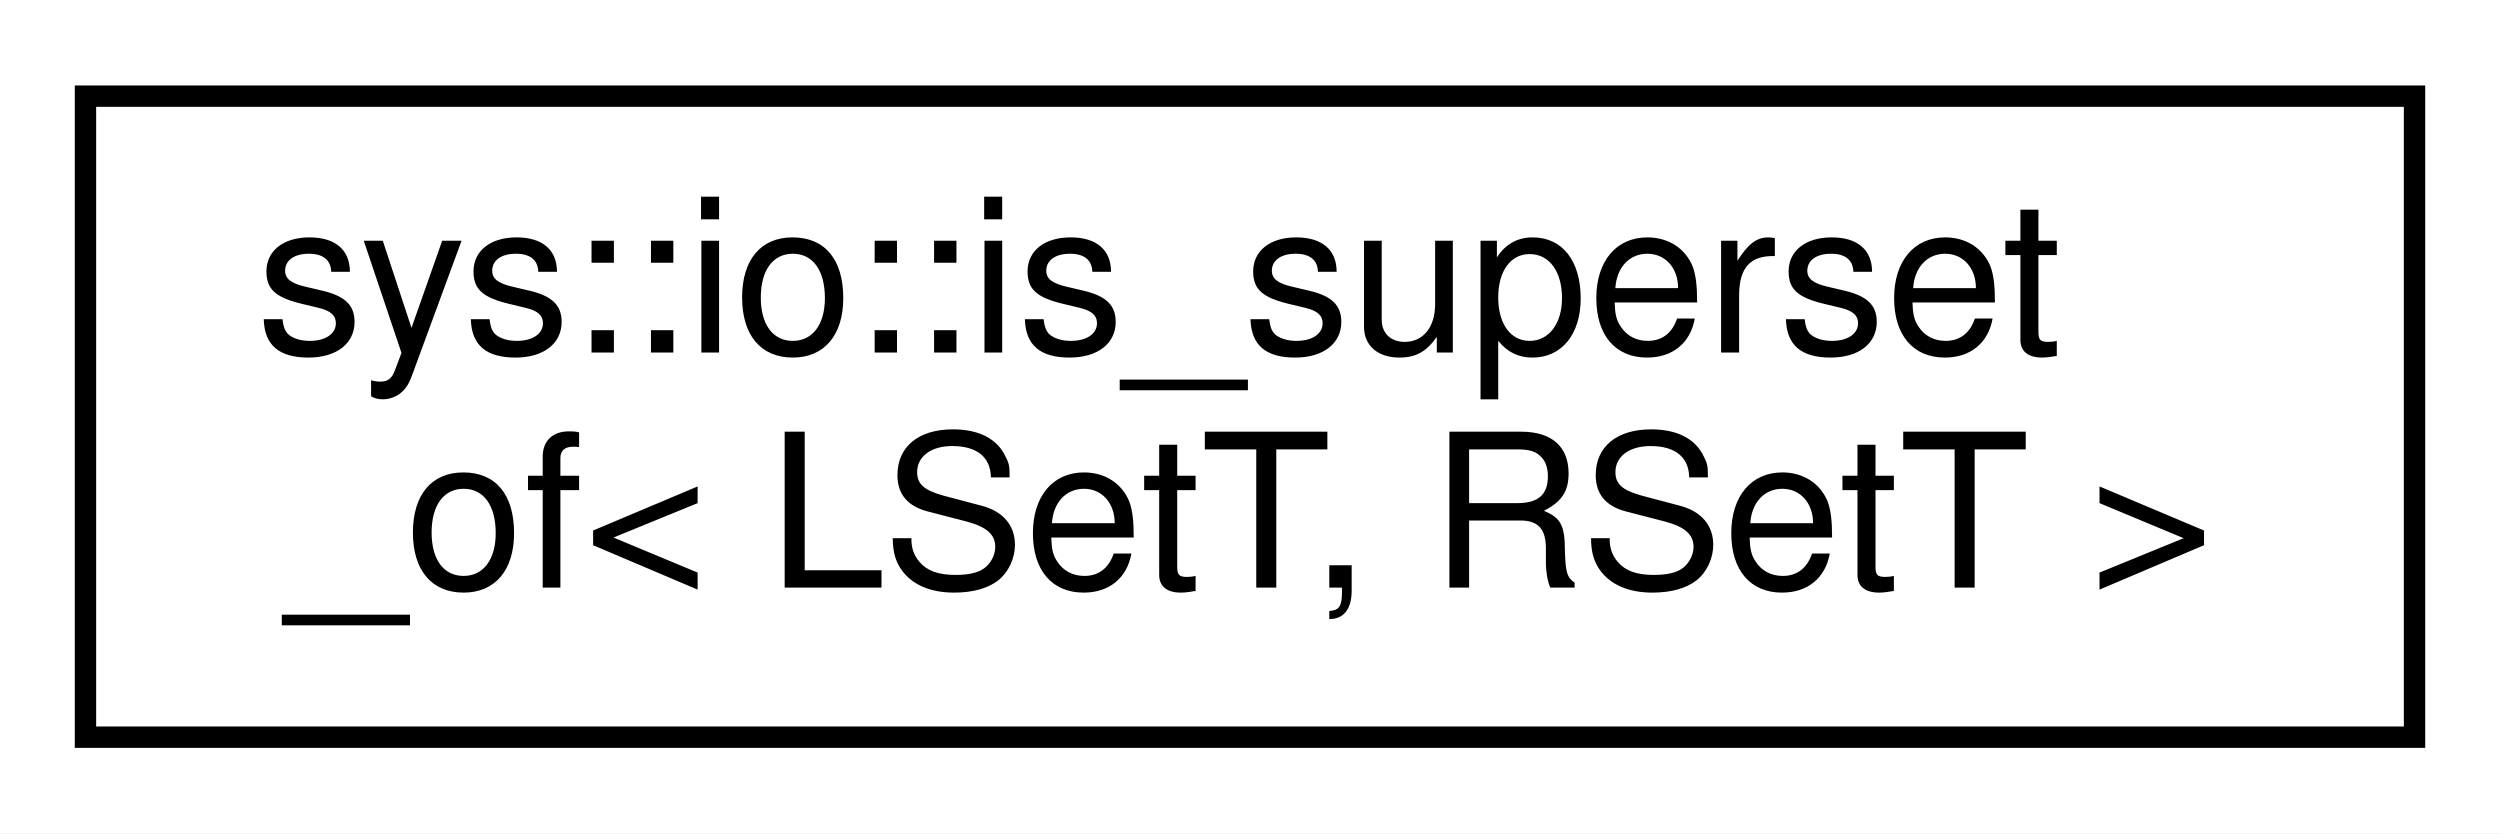
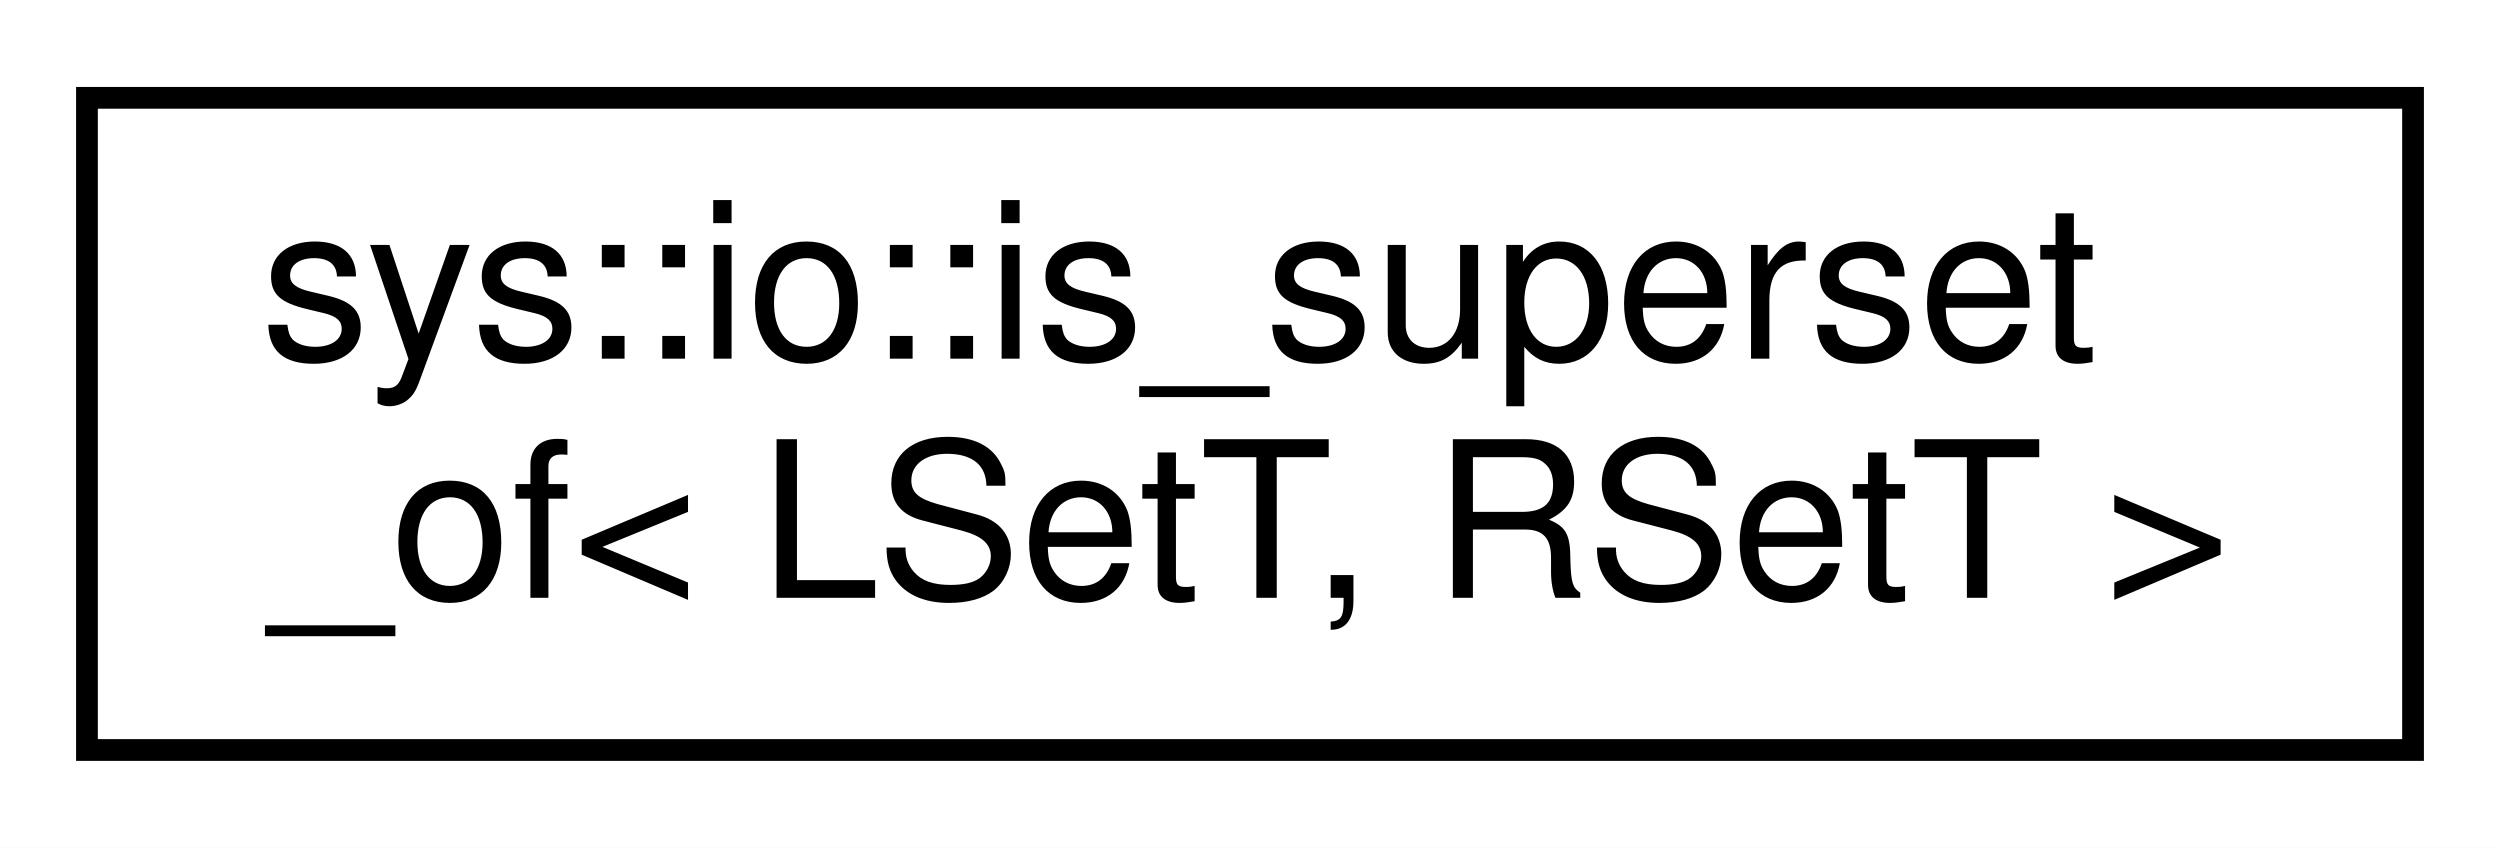
- <svg xmlns="http://www.w3.org/2000/svg" xmlns:xlink="http://www.w3.org/1999/xlink" width="117pt" height="39pt" viewBox="0.00 0.00 117.00 39.00">
+ <svg xmlns="http://www.w3.org/2000/svg" xmlns:xlink="http://www.w3.org/1999/xlink" width="115pt" height="39pt" viewBox="0.00 0.00 115.00 39.00">
  <g id="graph0" class="graph" transform="scale(1 1) rotate(0) translate(4 35)">
-     <polygon fill="#ffffff" stroke="transparent" points="-4,4 -4,-35 113,-35 113,4 -4,4" />
+     <polygon fill="white" stroke="transparent" points="-4,4 -4,-35 111,-35 111,4 -4,4" />
    <g id="node1" class="node">
      <g id="a_node1">
        <a xlink:href="namespacesys_1_1io.html#structsys_1_1io_1_1is__superset__of" target="_top" xlink:title="Check whether the left hand set is a superest of the right hand set.">
-           <polygon fill="#ffffff" stroke="#000000" points="0,-.5 0,-30.5 109,-30.5 109,-.5 0,-.5" />
-           <text text-anchor="start" x="8" y="-18.5" font-family="Helvetica,sans-Serif" font-size="10.00" fill="#000000">sys::io::is_superset</text>
-           <text text-anchor="middle" x="54.5" y="-7.5" font-family="Helvetica,sans-Serif" font-size="10.00" fill="#000000">_of&lt; LSetT, RSetT &gt;</text>
+           <polygon fill="white" stroke="black" points="0,-0.5 0,-30.5 107,-30.5 107,-0.5 0,-0.5" />
+           <text text-anchor="start" x="8" y="-18.5" font-family="Helvetica" font-size="10.00">sys::io::is_superset</text>
+           <text text-anchor="middle" x="53.5" y="-7.5" font-family="Helvetica" font-size="10.00">_of&lt; LSetT, RSetT &gt;</text>
        </a>
      </g>
    </g>
  </g>
</svg>
